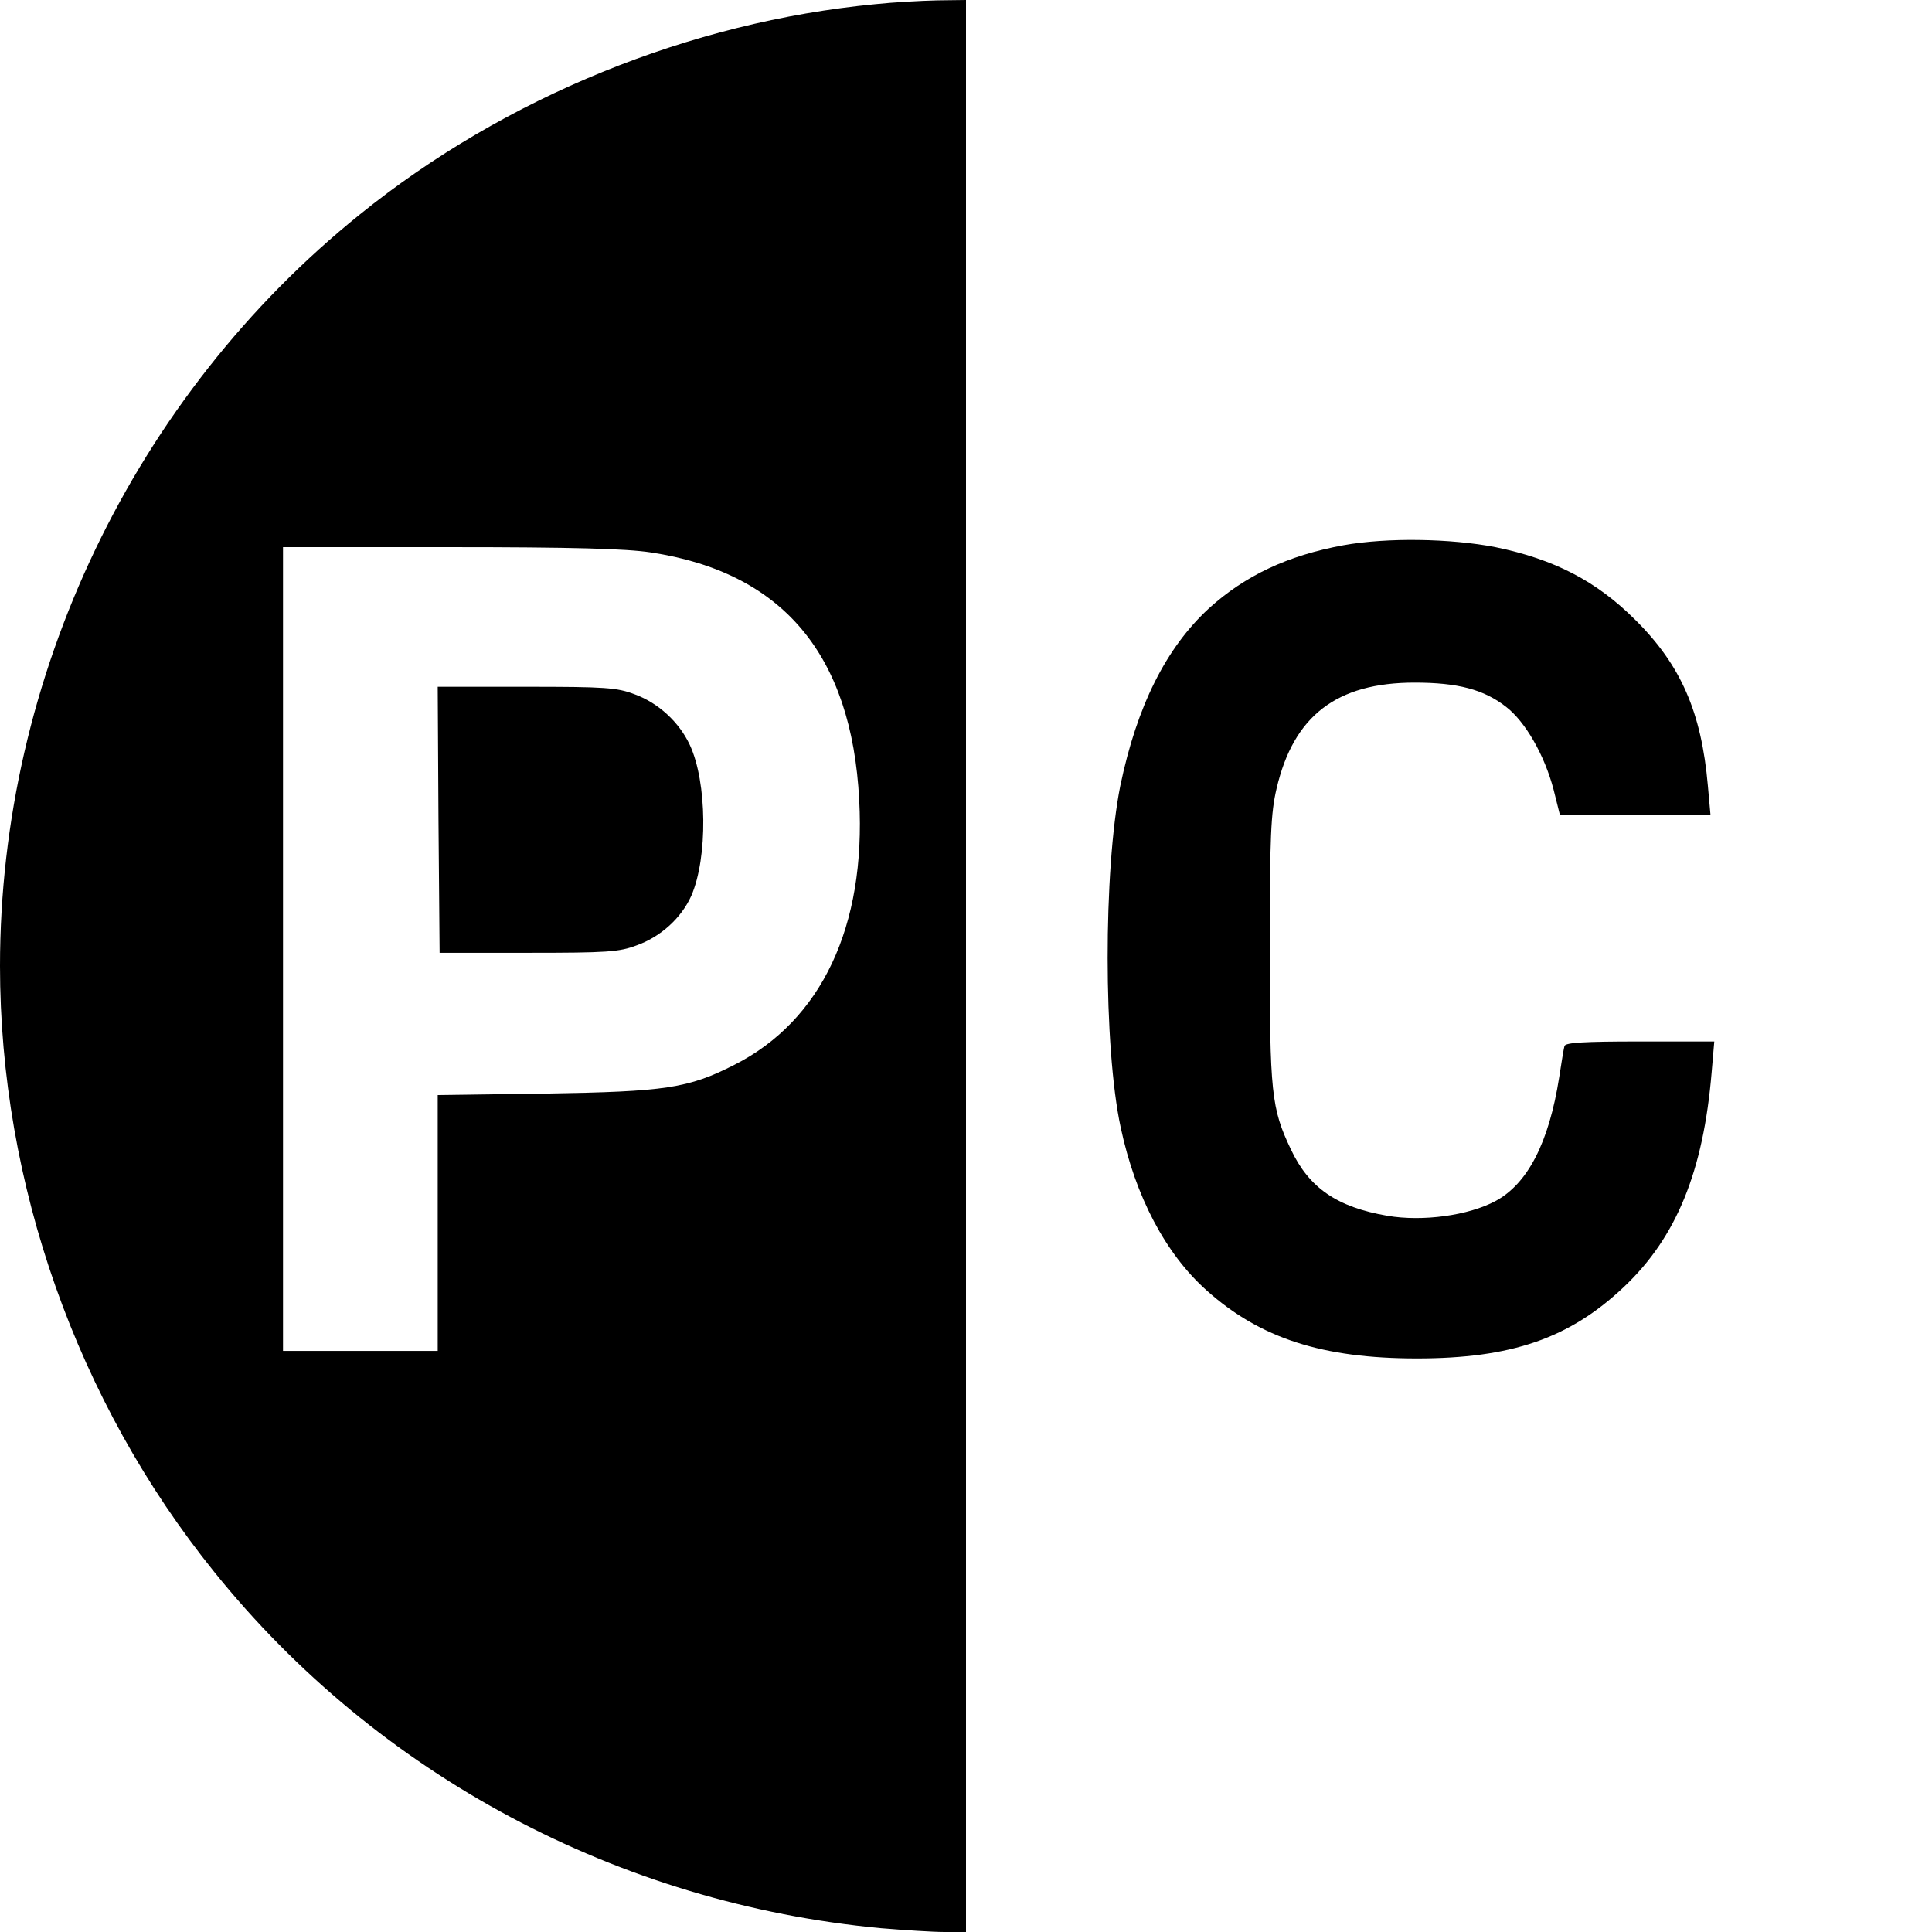
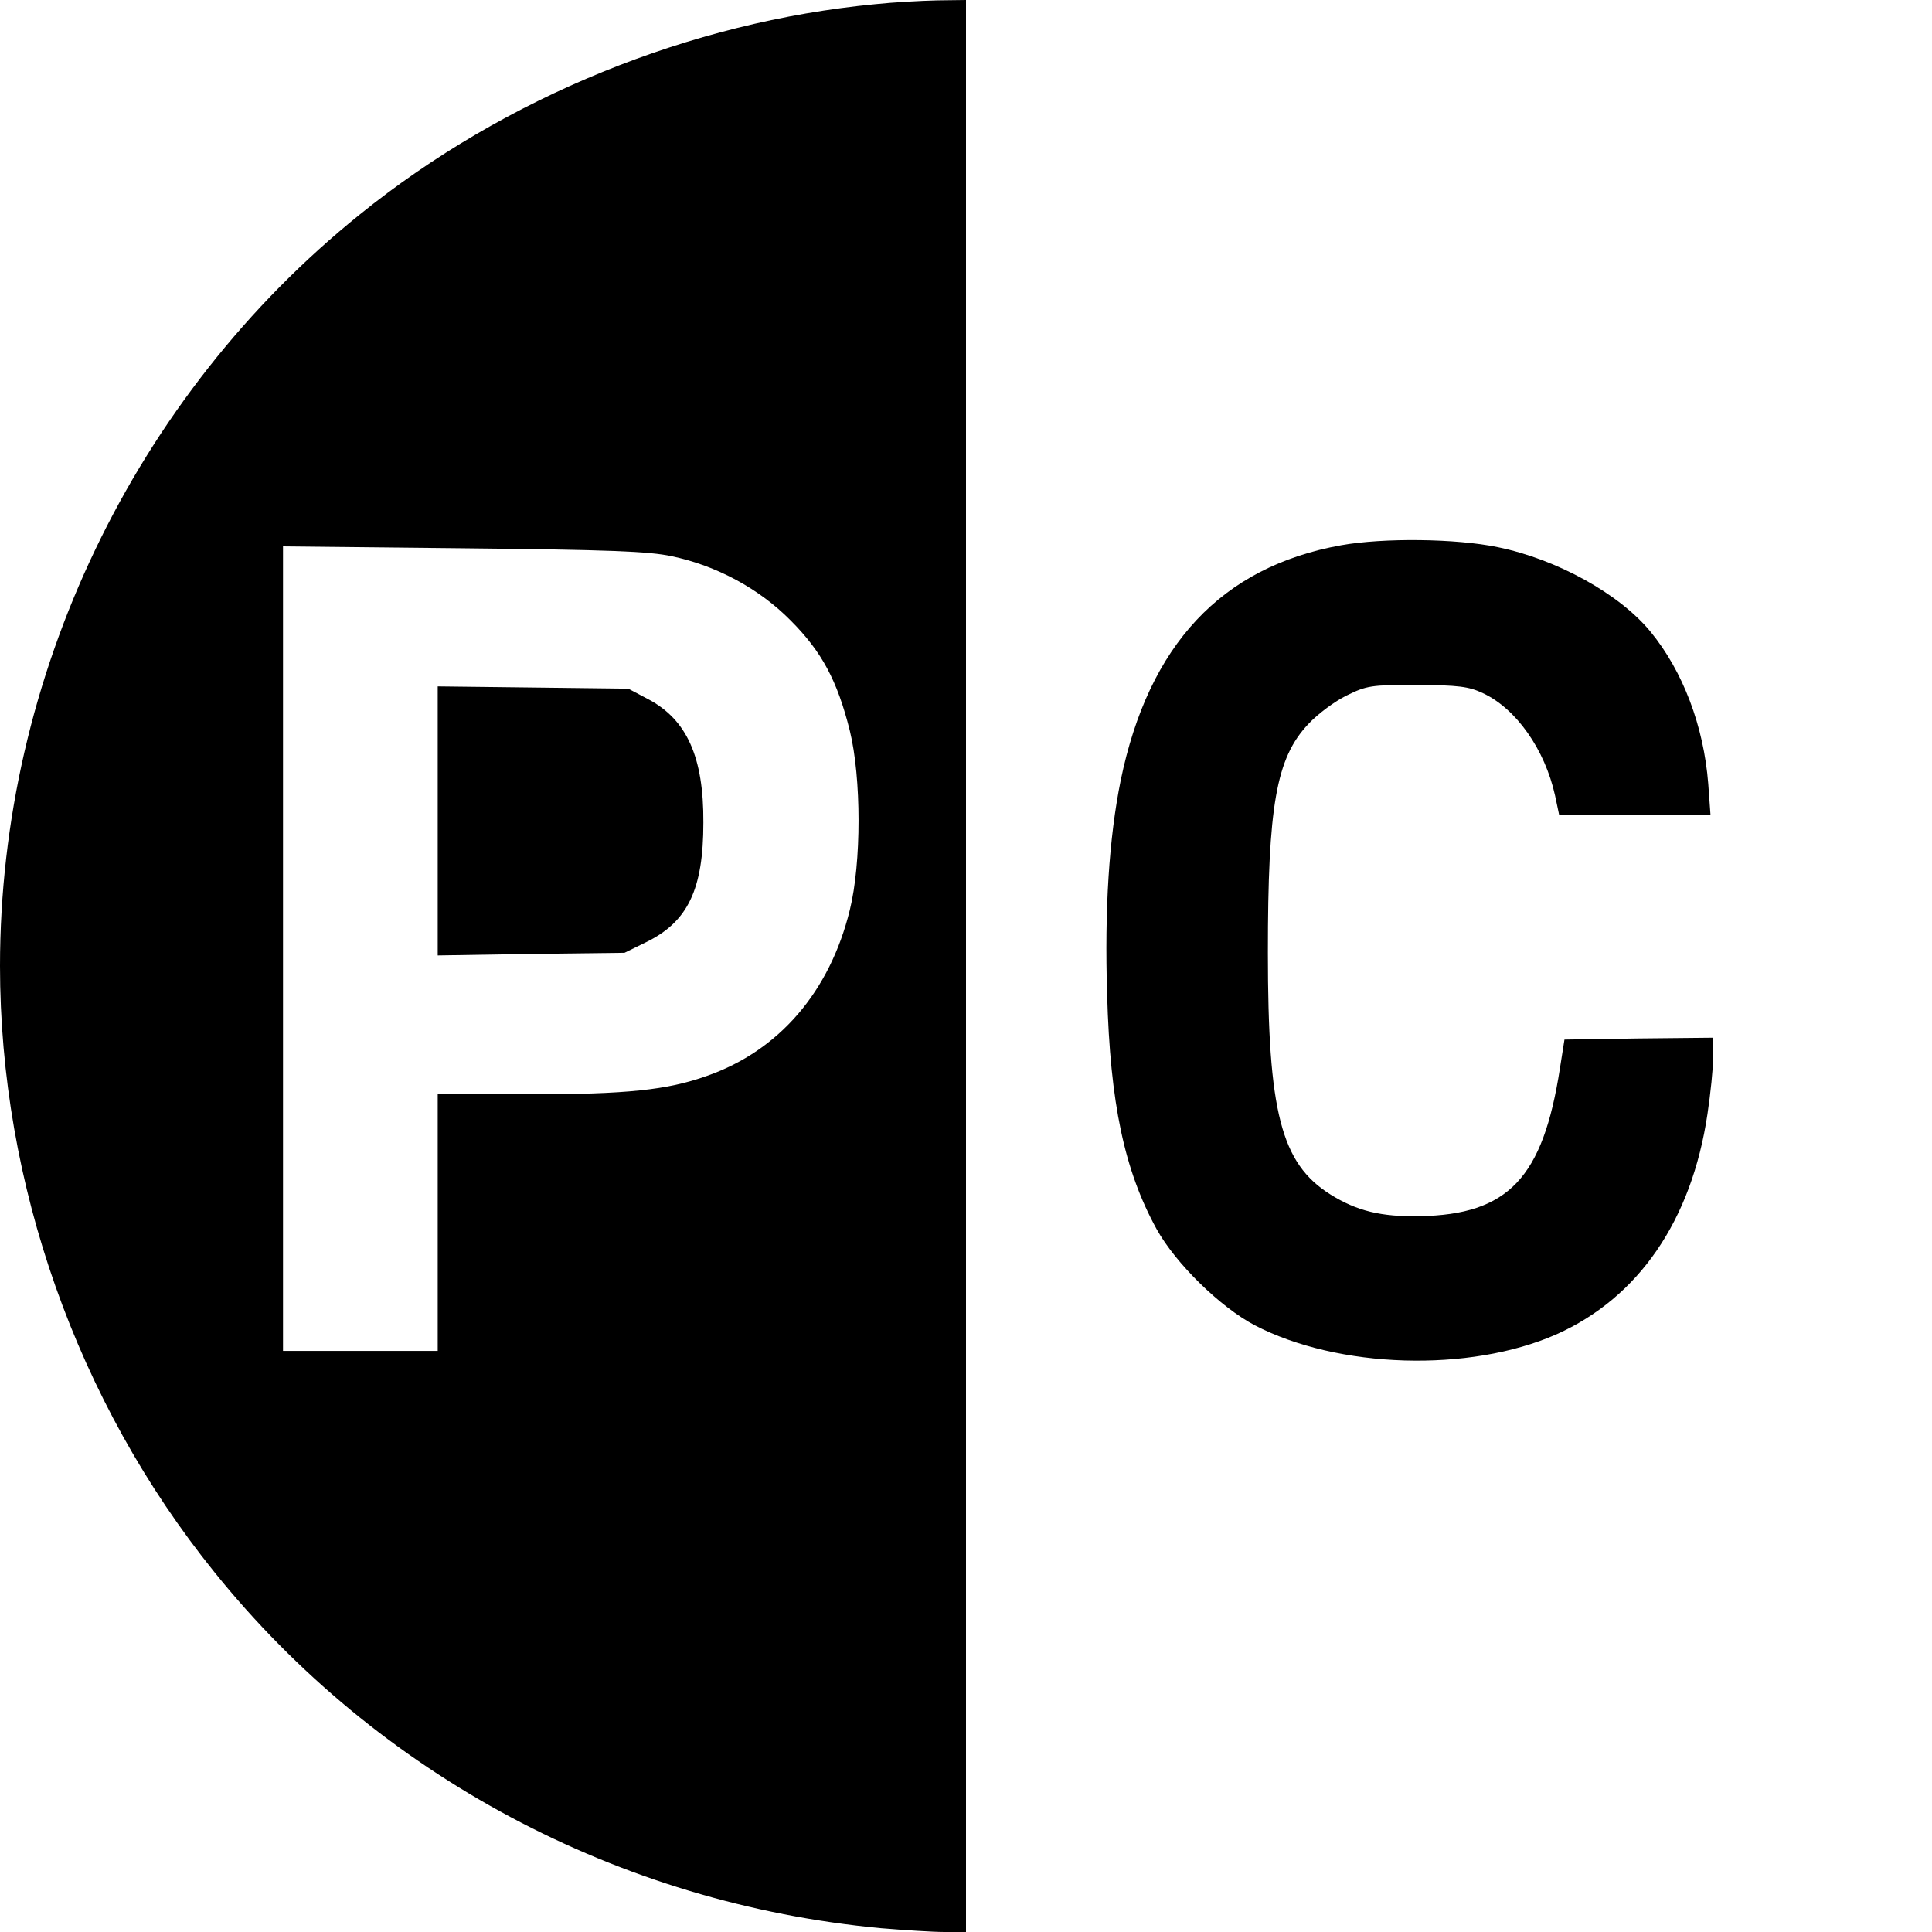
<svg xmlns="http://www.w3.org/2000/svg" version="1" width="682.667" height="682.667" viewBox="0 0 512 512">
-   <path d="M232 1.1c-49.1 4.7-98.1 24.6-136.6 55.7C35.5 105 0 179.2 0 256c0 57.7 20.4 115.5 56.8 160.6 43.3 53.8 107.1 87.9 176.7 94.4 6.1.5 13.6 1 16.8 1h5.7V0l-7.7.1c-4.3.1-11.6.5-16.3 1zm-59.5 145.3c34.9 5.3 53.2 27 55.2 65.6 1.8 33.5-10 58.5-33.1 70.2-12.2 6.2-18.2 7.1-49.8 7.6l-28.8.4V358H75V145h44.3c32.4 0 46.6.4 53.2 1.4z" />
-   <path d="M116.2 217.2l.3 35.3H140c20.9 0 24.1-.2 28.8-2 6.4-2.3 11.8-7.3 14.4-13.1 4.4-10.1 4.2-30.2-.4-40-2.8-6-8.3-11.1-14.6-13.4-4.7-1.8-7.8-2-28.8-2H116l.2 35.2zM356 144.5c-14.7 2.7-26 8-35.6 16.7-11.4 10.5-19.1 25.9-23.5 47-4.5 22.4-4.5 69.3.1 90.6 3.9 18.3 11.9 33.5 22.8 43.2 14.2 12.7 30.7 18 55.7 18 25 0 40.4-5.3 54.8-18.9 14-13.2 21.1-30.7 23.3-56.9l.7-8.2h-19.7c-14.9 0-19.7.3-20 1.2-.2.7-.8 4.4-1.4 8.3-2.7 17.2-8.3 28.2-16.9 32.8-7.1 3.8-19.2 5.5-28.6 3.9-13.4-2.3-20.8-7.4-25.6-17.6-5.2-10.9-5.6-15-5.6-53.1 0-30 .3-36.1 1.8-42.5 4.5-19.3 15.9-28.1 36.6-28.1 11.4 0 18.3 1.8 24.2 6.4 5.1 3.9 10.2 12.8 12.6 21.9l1.7 6.8h39.9l-.7-7.8c-1.7-19.4-7.1-31.9-19.2-43.9-10.3-10.3-21.5-16.1-37.1-19.3-11.8-2.3-28.7-2.6-40.3-.5z" />
+   <path d="M232 1.1c-49.1 4.7-98.1 24.6-136.6 55.7C35.5 105 0 179.2 0 256c0 57.7 20.4 115.5 56.8 160.6 43.3 53.8 107.1 87.9 176.7 94.4 6.1.5 13.6 1 16.8 1h5.7V0l-7.7.1c-4.3.1-11.6.5-16.3 1zm-54 146.3c11.9 2.5 23.2 8.6 31.5 17 8.3 8.3 12.4 16 15.7 29.2 3.1 12.6 3.1 35.1 0 47.6-5.3 21.6-18.7 37.2-37.8 43.9-10.6 3.8-21.4 4.9-47.1 4.9H116v68H75V144.8l47.8.5c38.6.4 49.1.8 55.2 2.1z" />
+   <path d="M116 217.5v35.7l24.8-.4 24.7-.3 5.7-2.8c11.1-5.4 15.2-14 15.2-31.7.1-17.4-4.4-27.3-14.6-32.7l-5.3-2.8-25.2-.3-25.3-.3v35.6zM355.4 144.5c-31.7 5.7-51 26.4-58.4 62.3-3.1 15.3-4.3 34.2-3.6 56.7.8 29 4.6 46.7 13.1 62.2 5.1 9.2 16.9 20.7 26 25.5 22.1 11.5 56.9 12.6 80 2.4 21.7-9.7 35.8-30.1 40-58.4.8-5.3 1.5-12.1 1.5-15V275l-19.7.2-19.7.3-1.2 7.6c-4.5 29.1-13.7 38.8-37.2 39.2-10.2.2-16.7-1.4-23.7-5.8-13-8.2-16.5-21.8-16.5-64 0-39 2.2-51.6 10.7-60.6 2.5-2.7 7.1-6.1 10.2-7.6 5.3-2.6 6.4-2.8 18.6-2.8 11 .1 13.7.4 17.5 2.2 8.8 4.1 16.4 14.9 19.1 27.1l1.1 5.2h40.1l-.6-8.3c-1.2-15.3-6.7-29.8-15.3-40.3-8.2-10-24.8-19.2-40.5-22.4-11-2.3-30.4-2.5-41.5-.5z" />
</svg>
